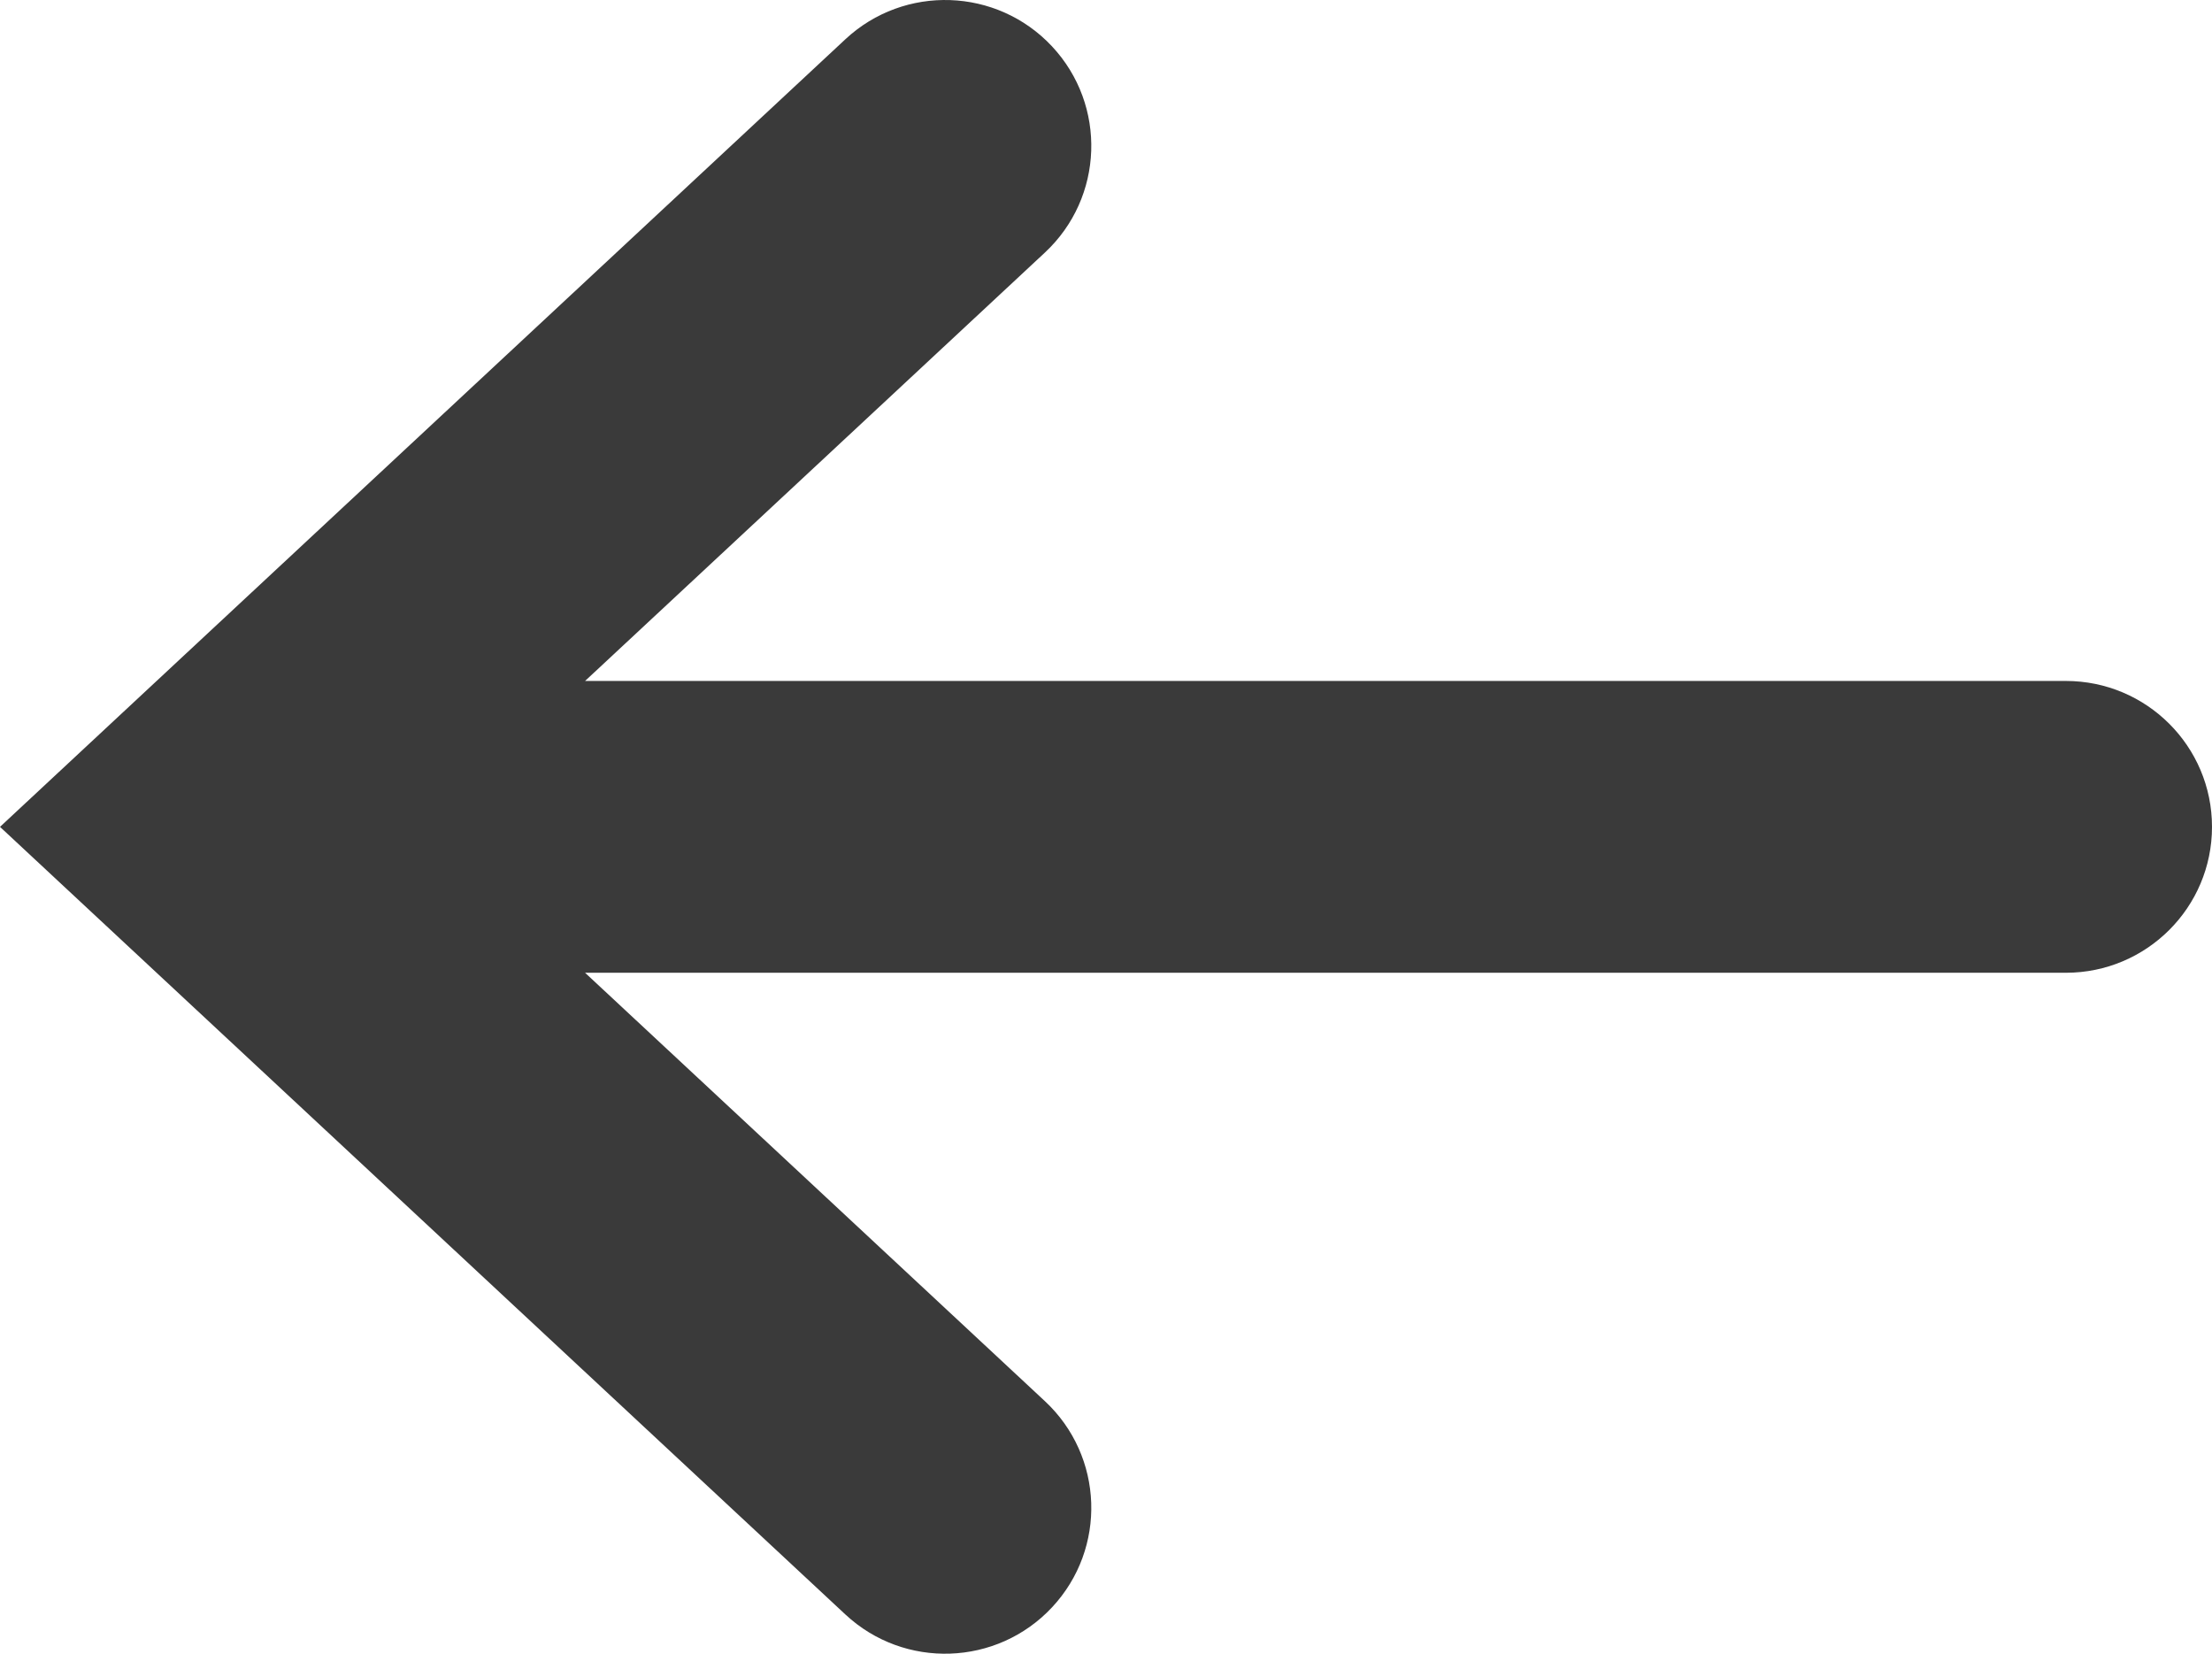
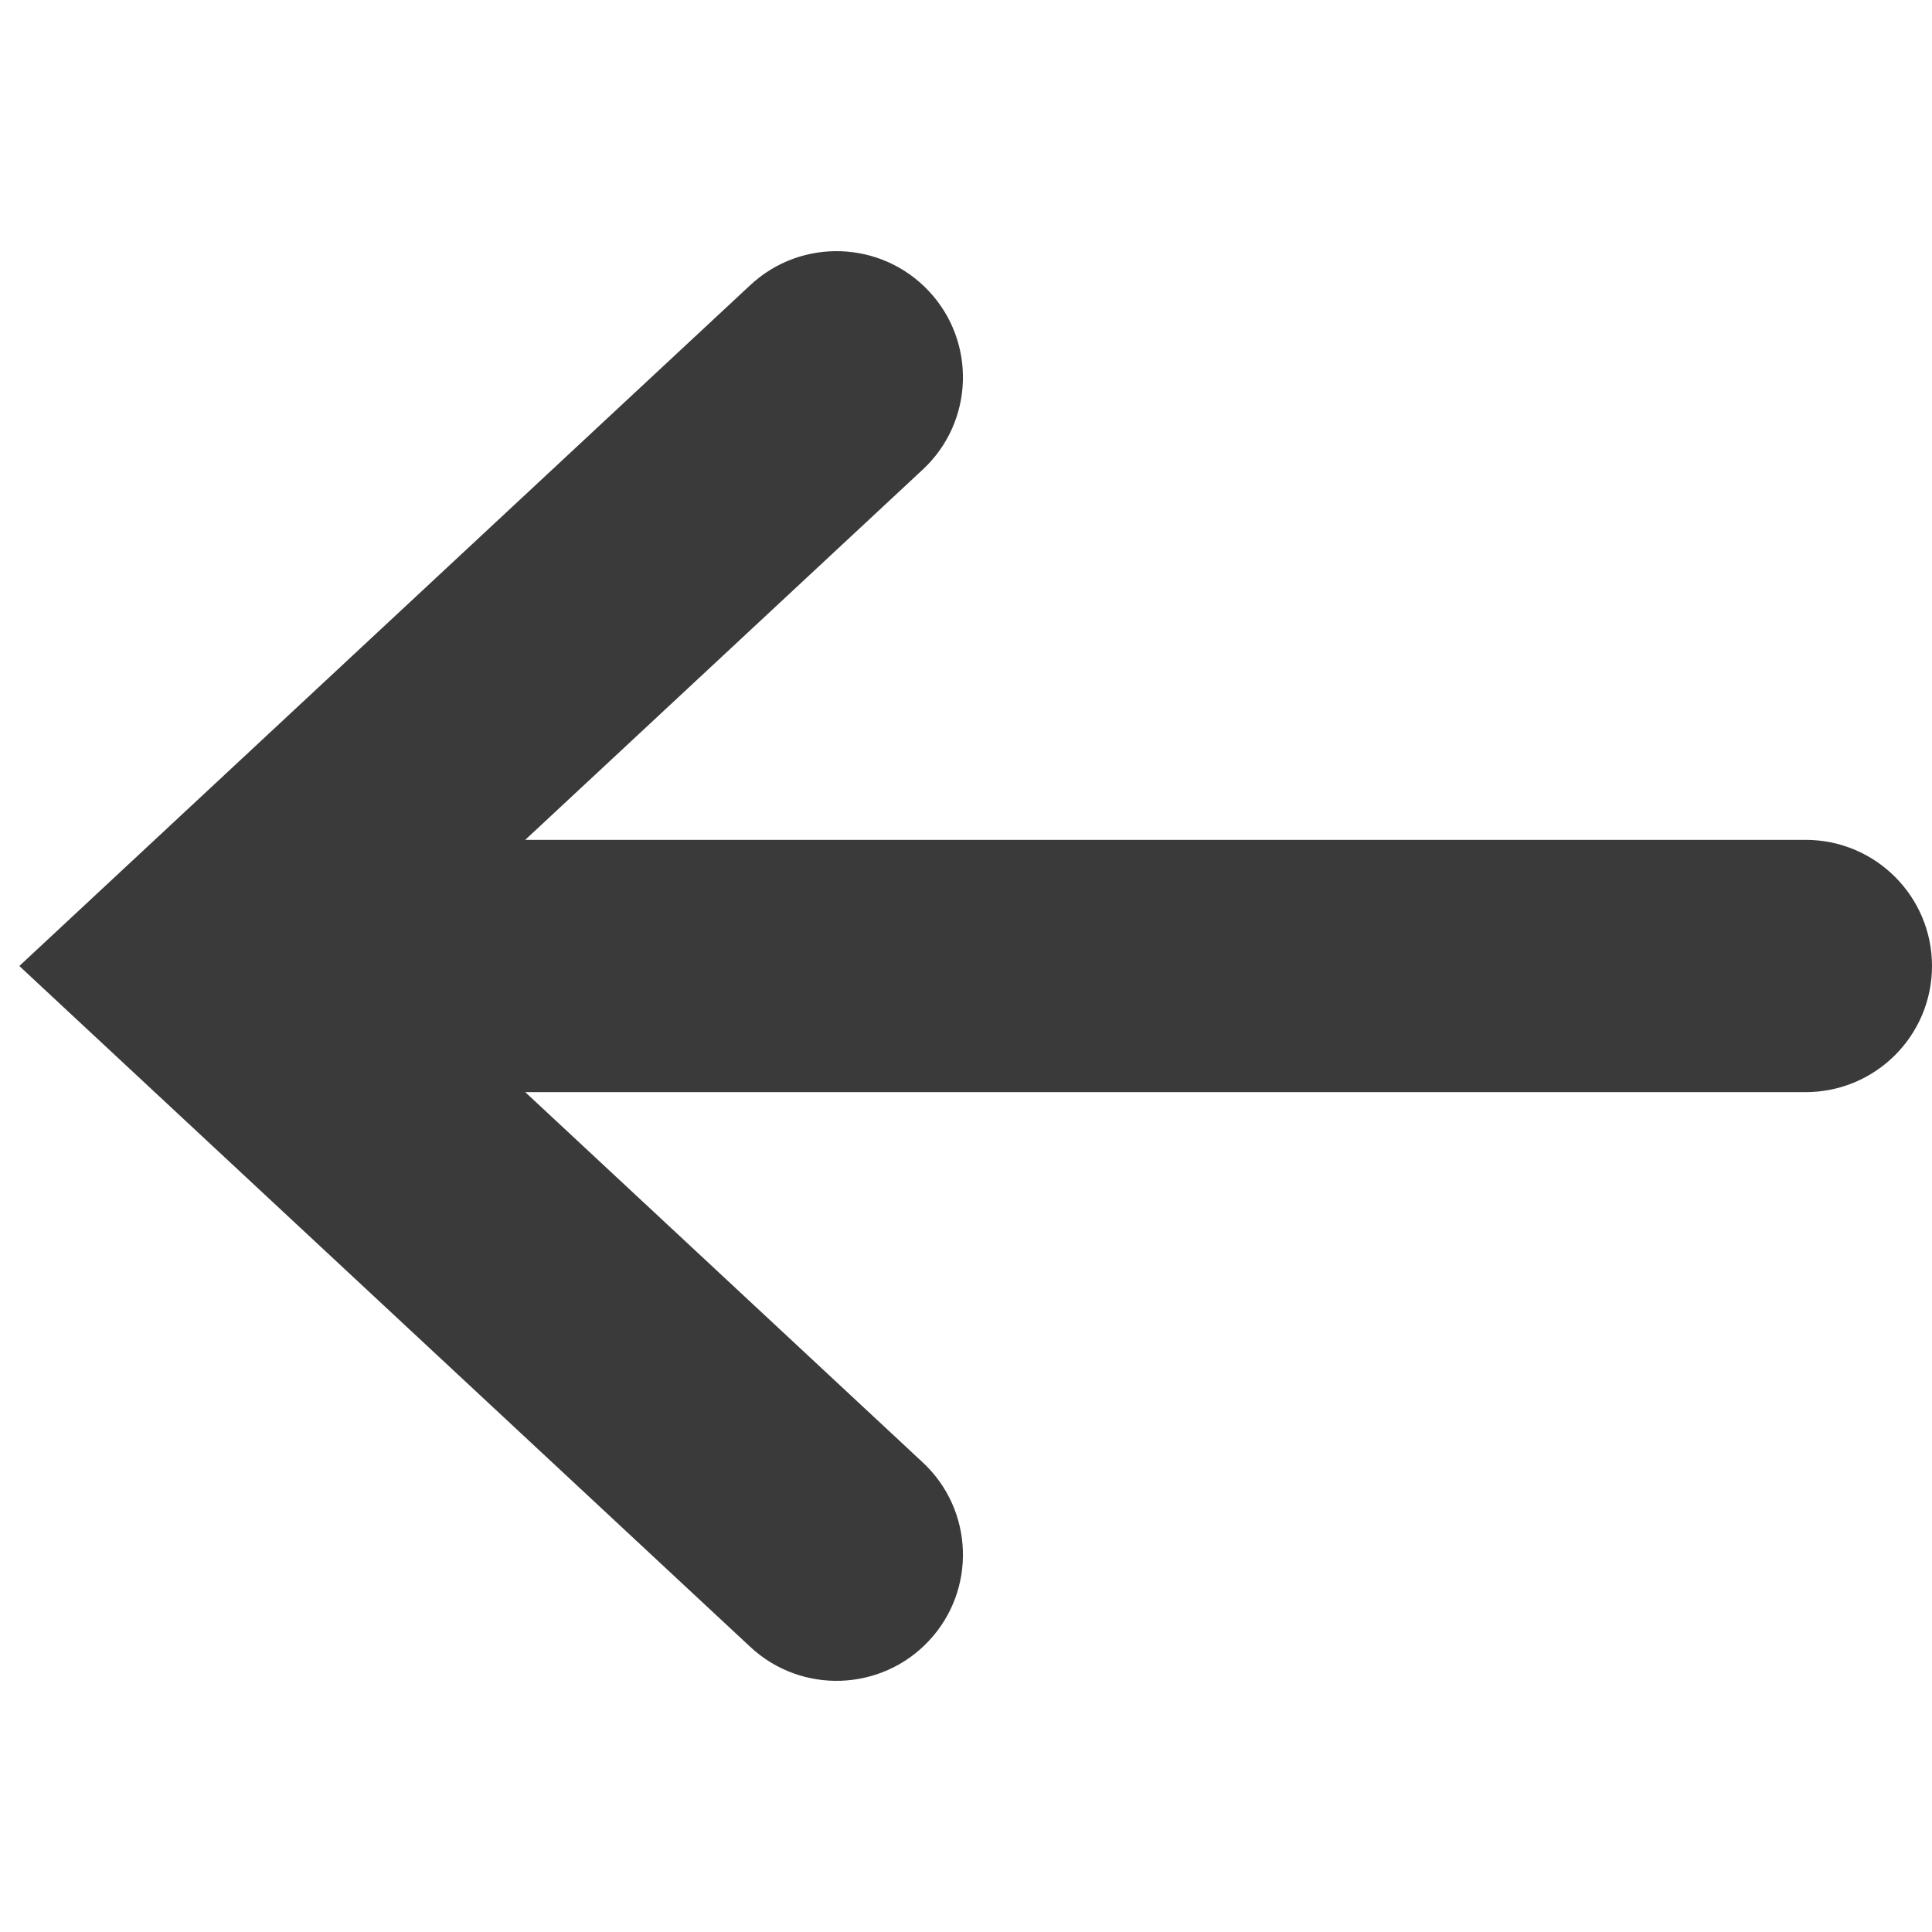
- <svg xmlns="http://www.w3.org/2000/svg" width="99" height="74" viewBox="0 0 99 74" fill="none">
-   <path fill-rule="evenodd" clip-rule="evenodd" d="M47.083 2.074C49.548 4.711 49.405 8.842 46.764 11.303L26.186 30.471H92.458C96.071 30.471 99 33.394 99 37C99 40.606 96.071 43.529 92.458 43.529H26.186L46.764 62.697C49.405 65.158 49.548 69.29 47.083 71.926C44.617 74.562 40.477 74.704 37.836 72.244L0 37L37.836 1.756C40.477 -0.704 44.617 -0.562 47.083 2.074Z" fill="#3A3A3A" />
+ <svg xmlns="http://www.w3.org/2000/svg" width="100" height="100" viewBox="0 0 100 100" fill="none">
+   <path fill-rule="evenodd" clip-rule="evenodd" d="M48.083 15.074C50.548 17.711 50.405 21.842 47.764 24.303L27.186 43.471H93.458C97.071 43.471 100 46.394 100 50C100 53.606 97.071 56.529 93.458 56.529H27.186L47.764 75.697C50.405 78.158 50.548 82.29 48.083 84.926C45.617 87.562 41.477 87.704 38.836 85.244L1 50L38.836 14.756C41.477 12.296 45.617 12.438 48.083 15.074Z" fill="#3A3A3A" />
</svg>
